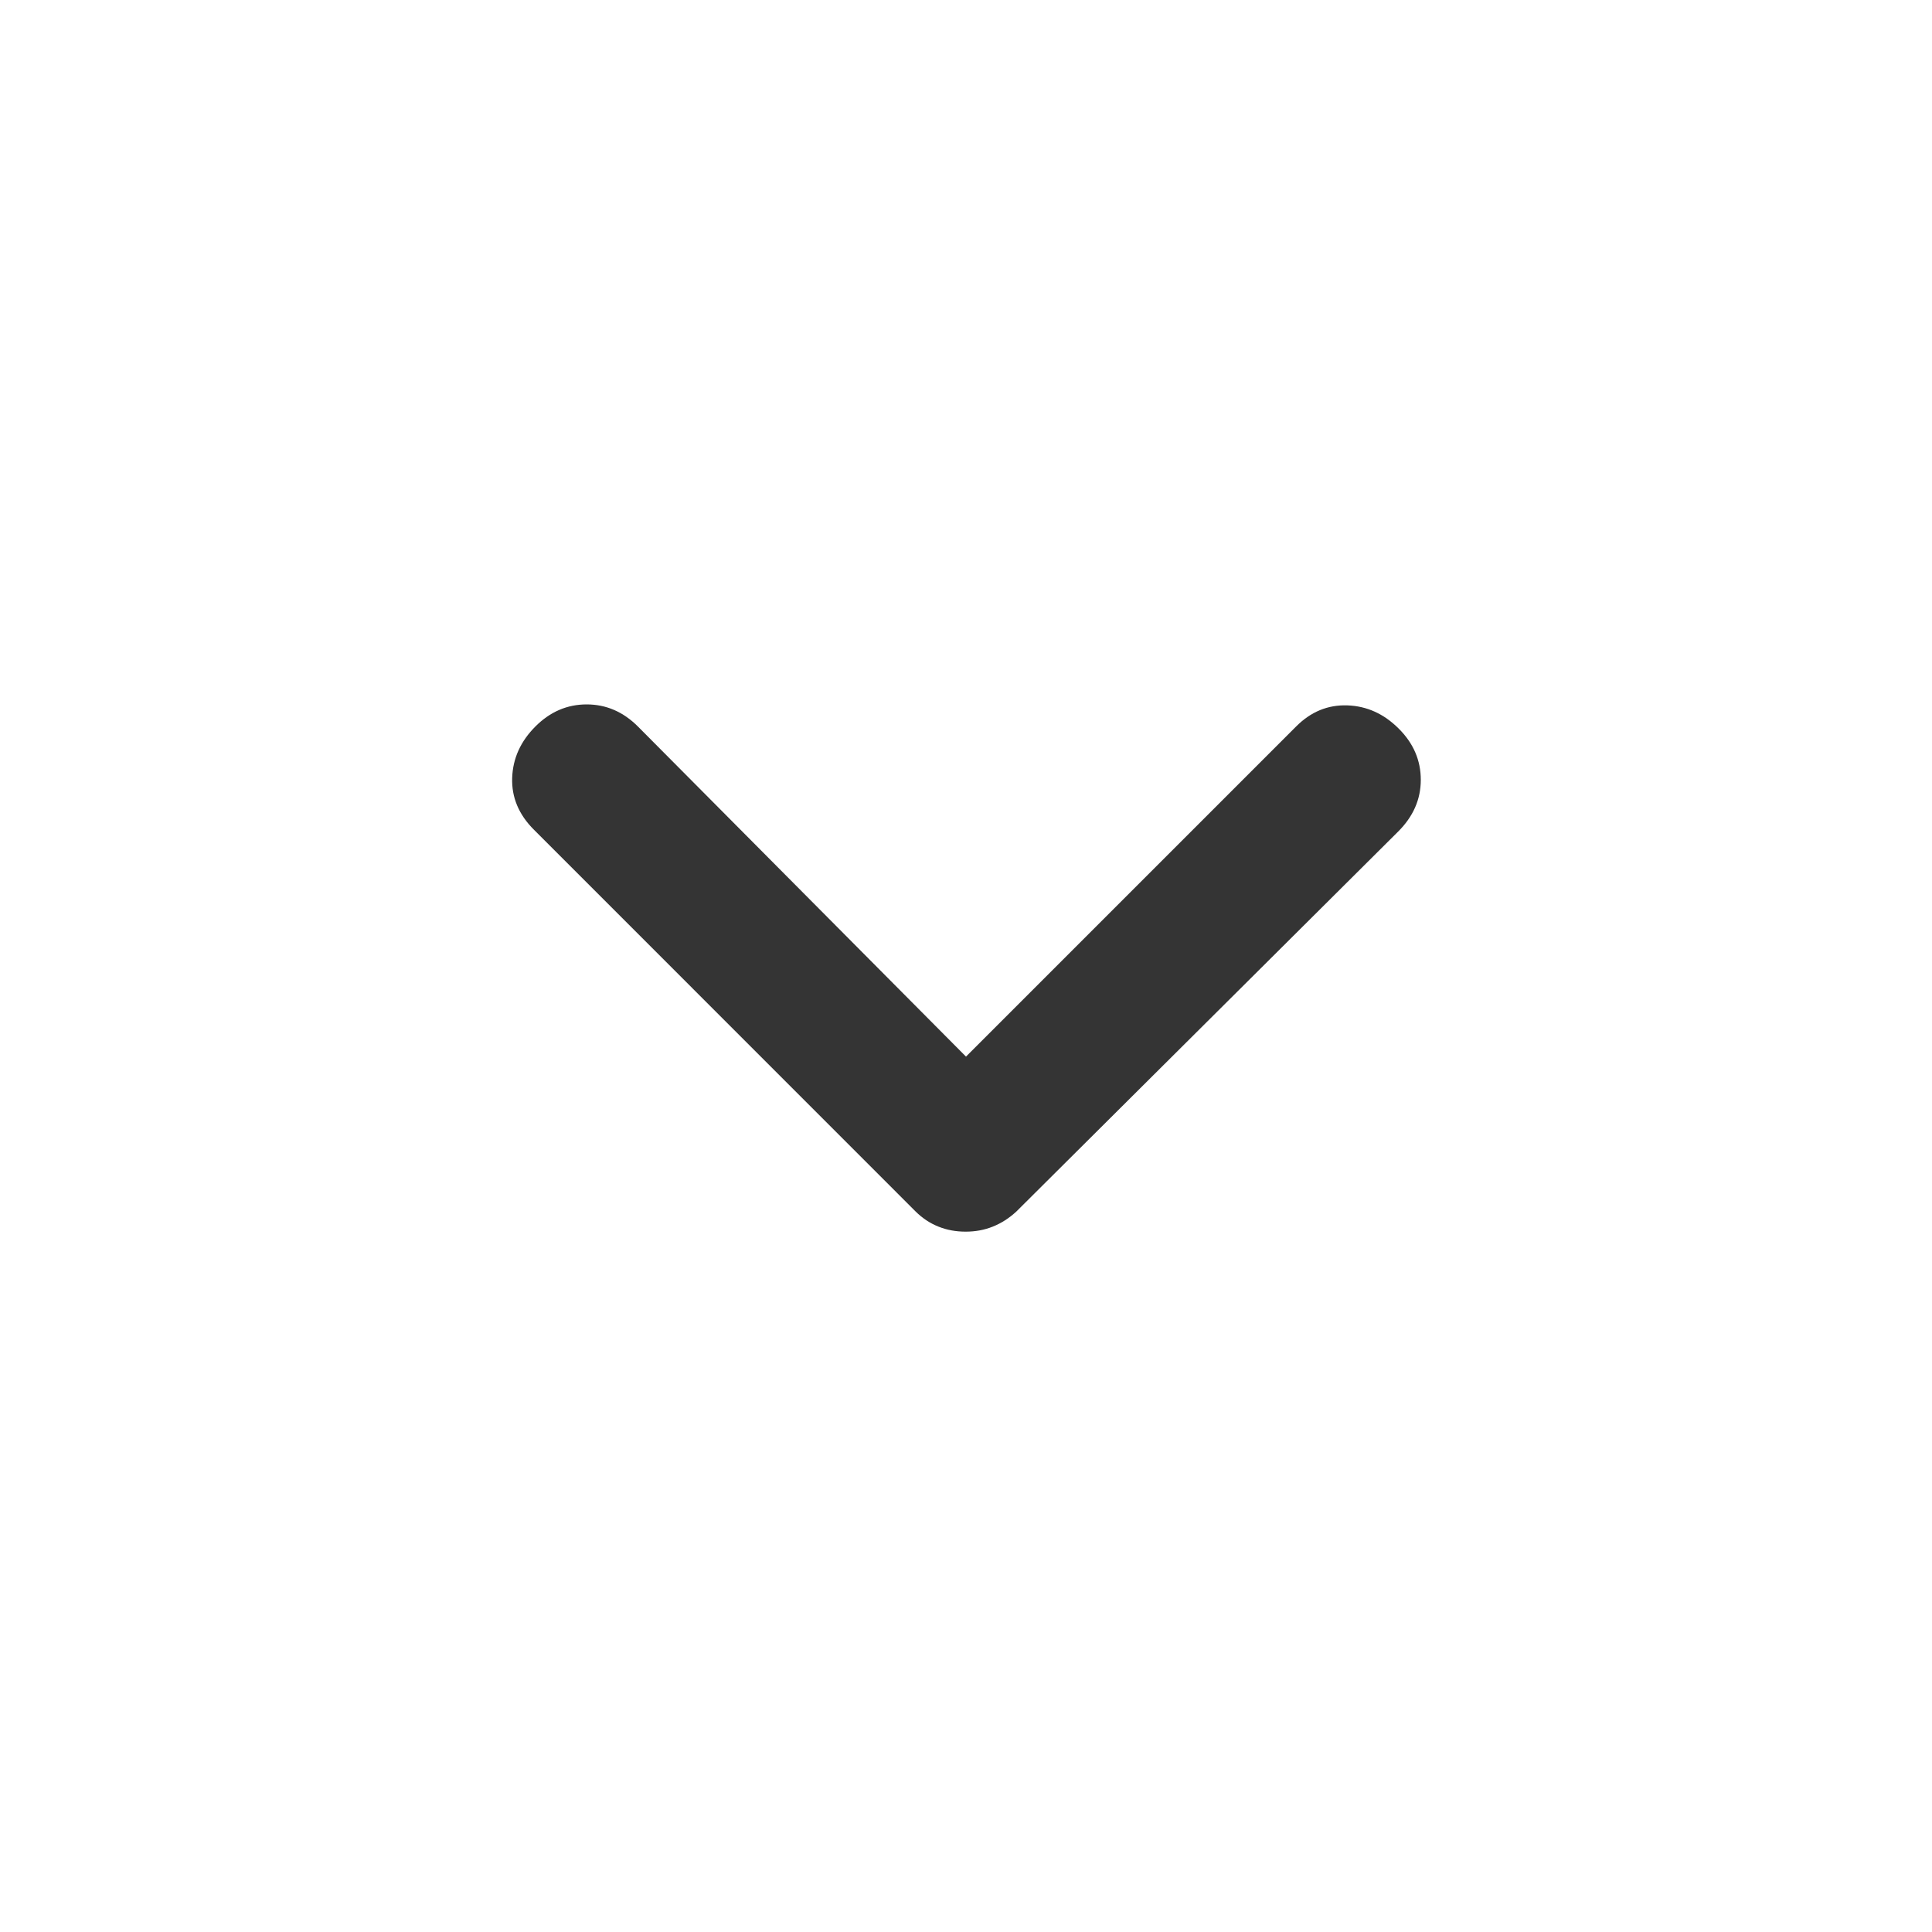
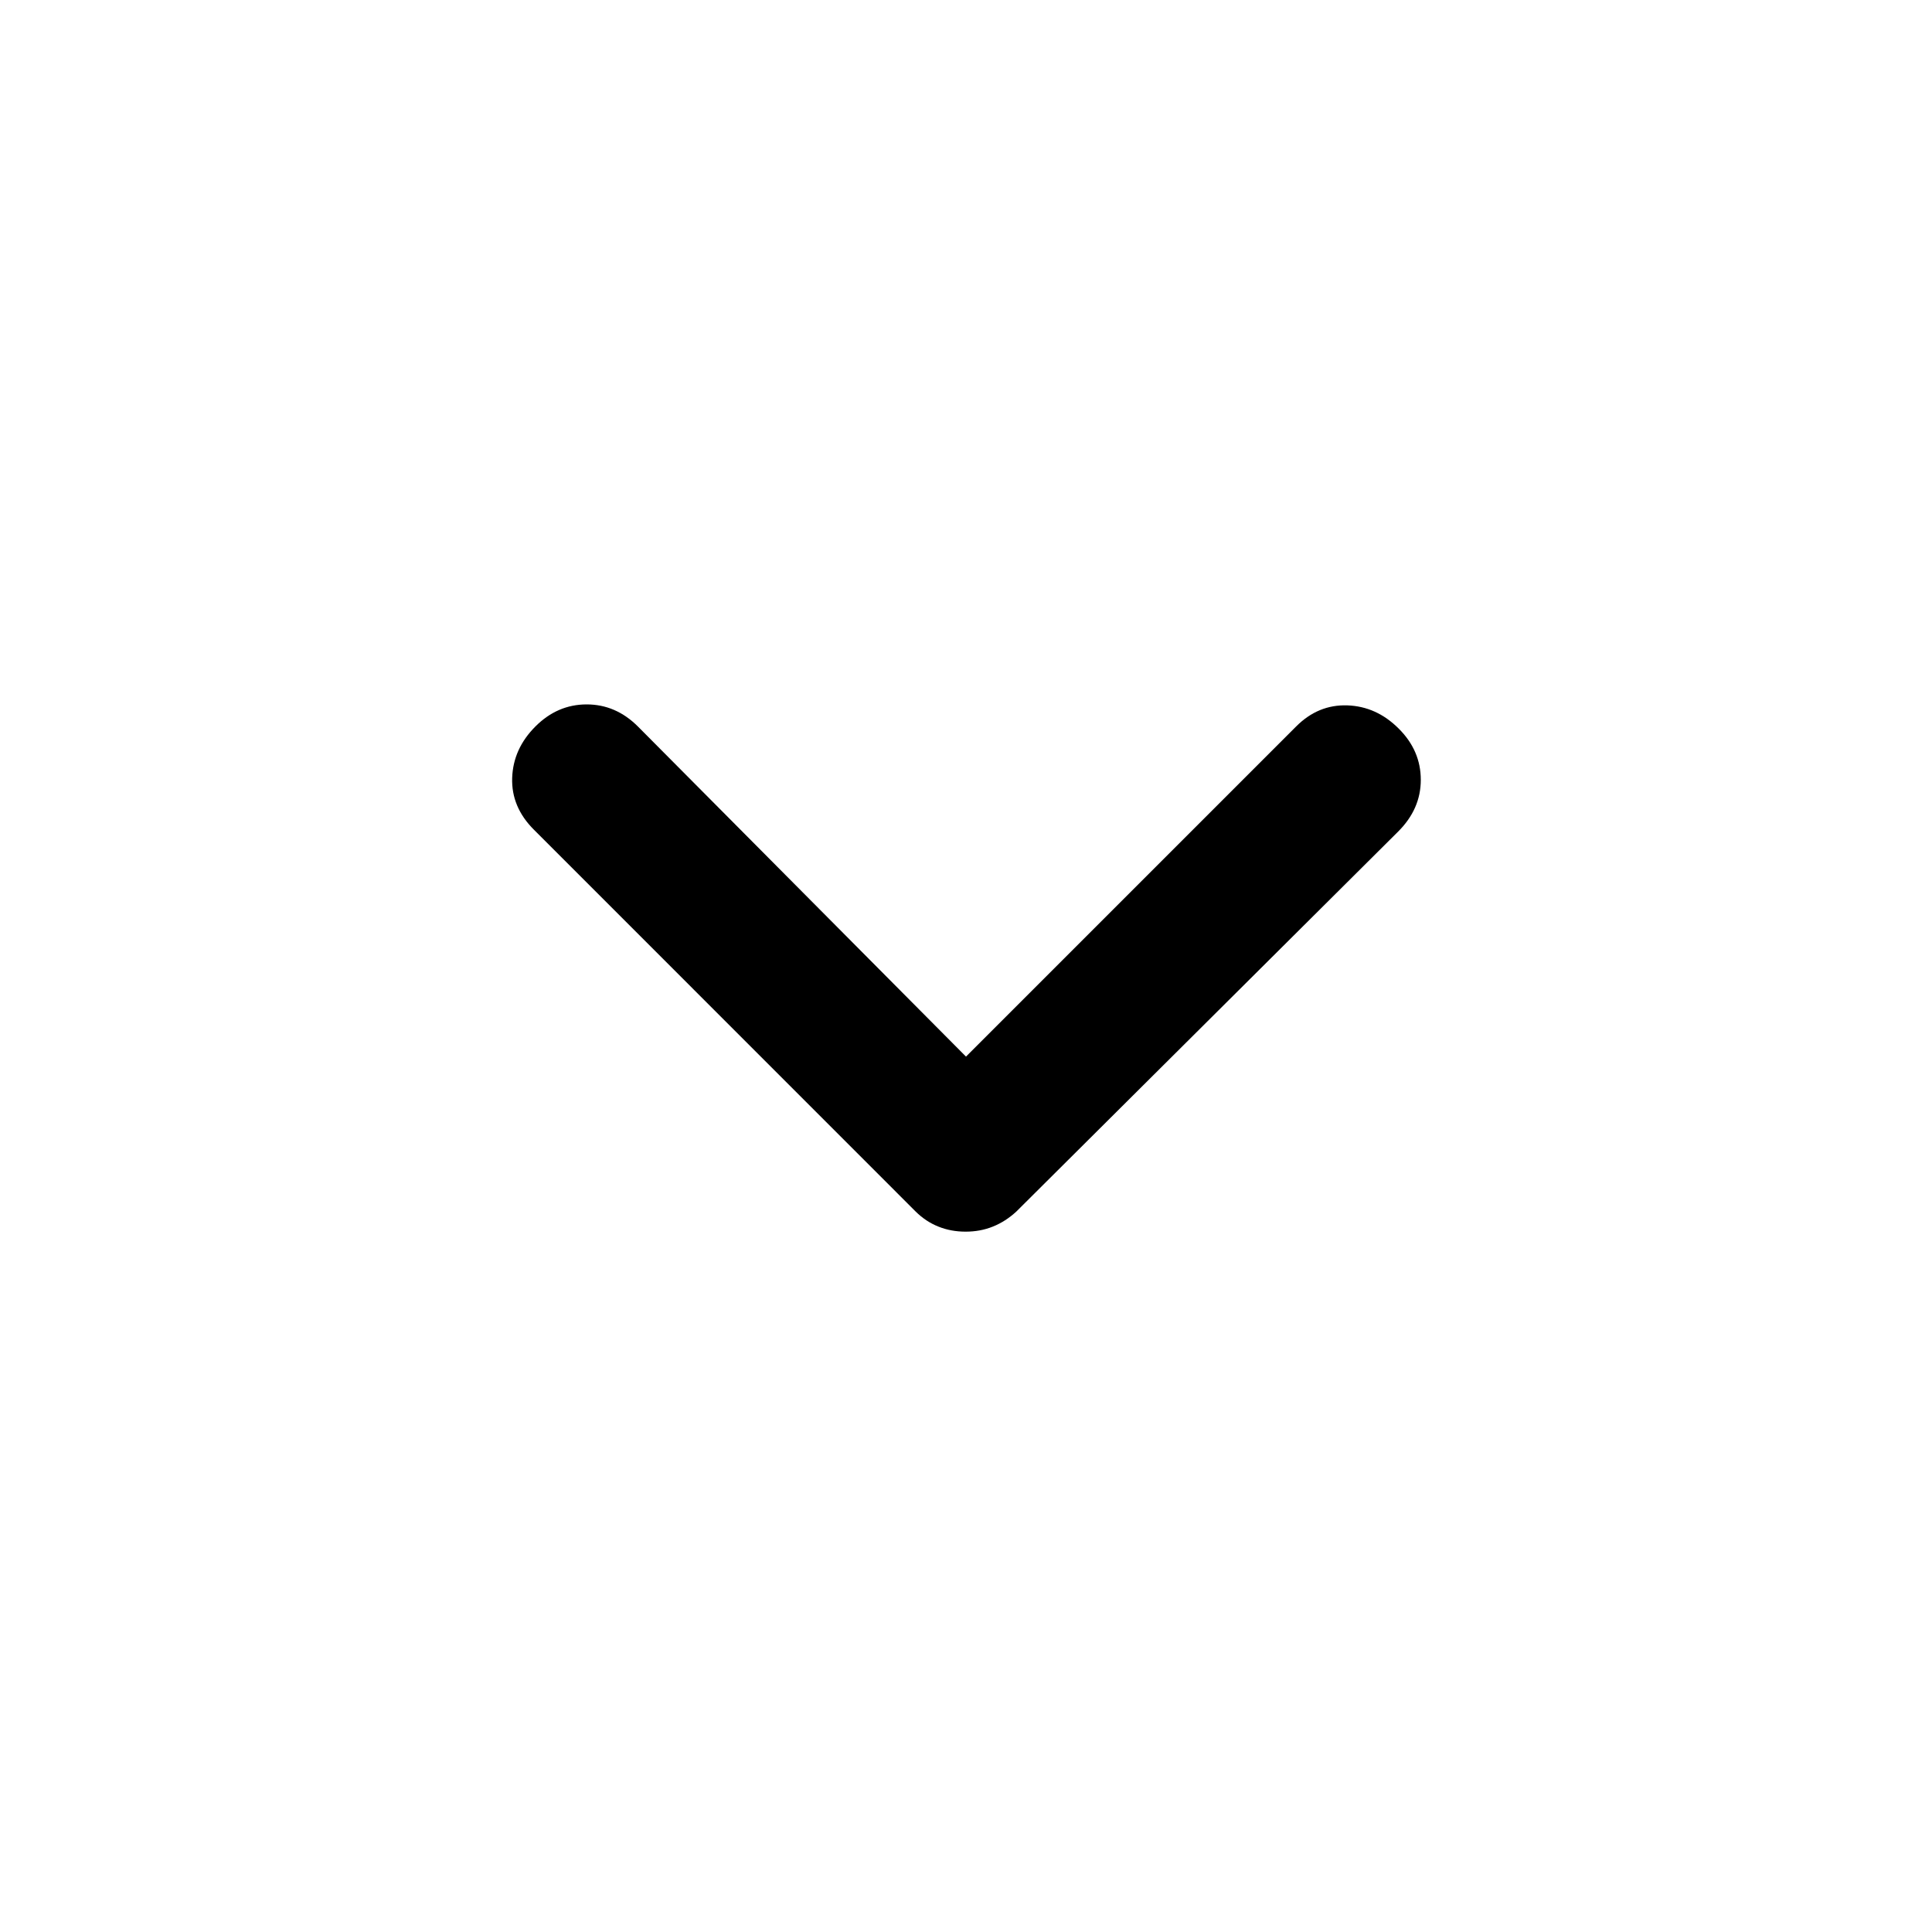
- <svg xmlns="http://www.w3.org/2000/svg" width="20" height="20" viewBox="0 0 20 20" fill="none">
+ <svg xmlns="http://www.w3.org/2000/svg" width="20" height="20" viewBox="0 0 20 20" fill="currentColor">
  <g id="name=down, size=20*20">
    <mask id="mask0_125_685" style="mask-type:alpha" maskUnits="userSpaceOnUse" x="0" y="0" width="20" height="20">
-       <rect id="Bounding box" width="20" height="20" fill="#D9D9D9" />
+       <rect id="Bounding box" width="20" height="20" fill="currentColor" />
    </mask>
    <g mask="url(#mask0_125_685)">
-       <path id="keyboard_arrow_down" d="M9.996 12.75C9.896 12.75 9.802 12.733 9.715 12.698C9.627 12.663 9.549 12.611 9.479 12.542L5.528 8.59C5.37 8.433 5.295 8.253 5.302 8.052C5.309 7.851 5.389 7.674 5.542 7.521C5.694 7.368 5.872 7.292 6.073 7.292C6.274 7.292 6.451 7.368 6.604 7.521L10 10.938L13.417 7.521C13.569 7.368 13.746 7.295 13.948 7.302C14.149 7.309 14.326 7.389 14.479 7.542C14.632 7.694 14.708 7.871 14.708 8.073C14.708 8.274 14.63 8.453 14.472 8.61L10.521 12.542C10.446 12.611 10.365 12.663 10.277 12.698C10.19 12.733 10.096 12.75 9.996 12.75Z" fill="#343434" />
+       <path id="keyboard_arrow_down" d="M9.996 12.75C9.896 12.75 9.802 12.733 9.715 12.698C9.627 12.663 9.549 12.611 9.479 12.542L5.528 8.59C5.37 8.433 5.295 8.253 5.302 8.052C5.309 7.851 5.389 7.674 5.542 7.521C5.694 7.368 5.872 7.292 6.073 7.292C6.274 7.292 6.451 7.368 6.604 7.521L10 10.938L13.417 7.521C13.569 7.368 13.746 7.295 13.948 7.302C14.149 7.309 14.326 7.389 14.479 7.542C14.632 7.694 14.708 7.871 14.708 8.073C14.708 8.274 14.63 8.453 14.472 8.61L10.521 12.542C10.446 12.611 10.365 12.663 10.277 12.698C10.19 12.733 10.096 12.75 9.996 12.75Z" fill="currentColor" />
    </g>
  </g>
</svg>
